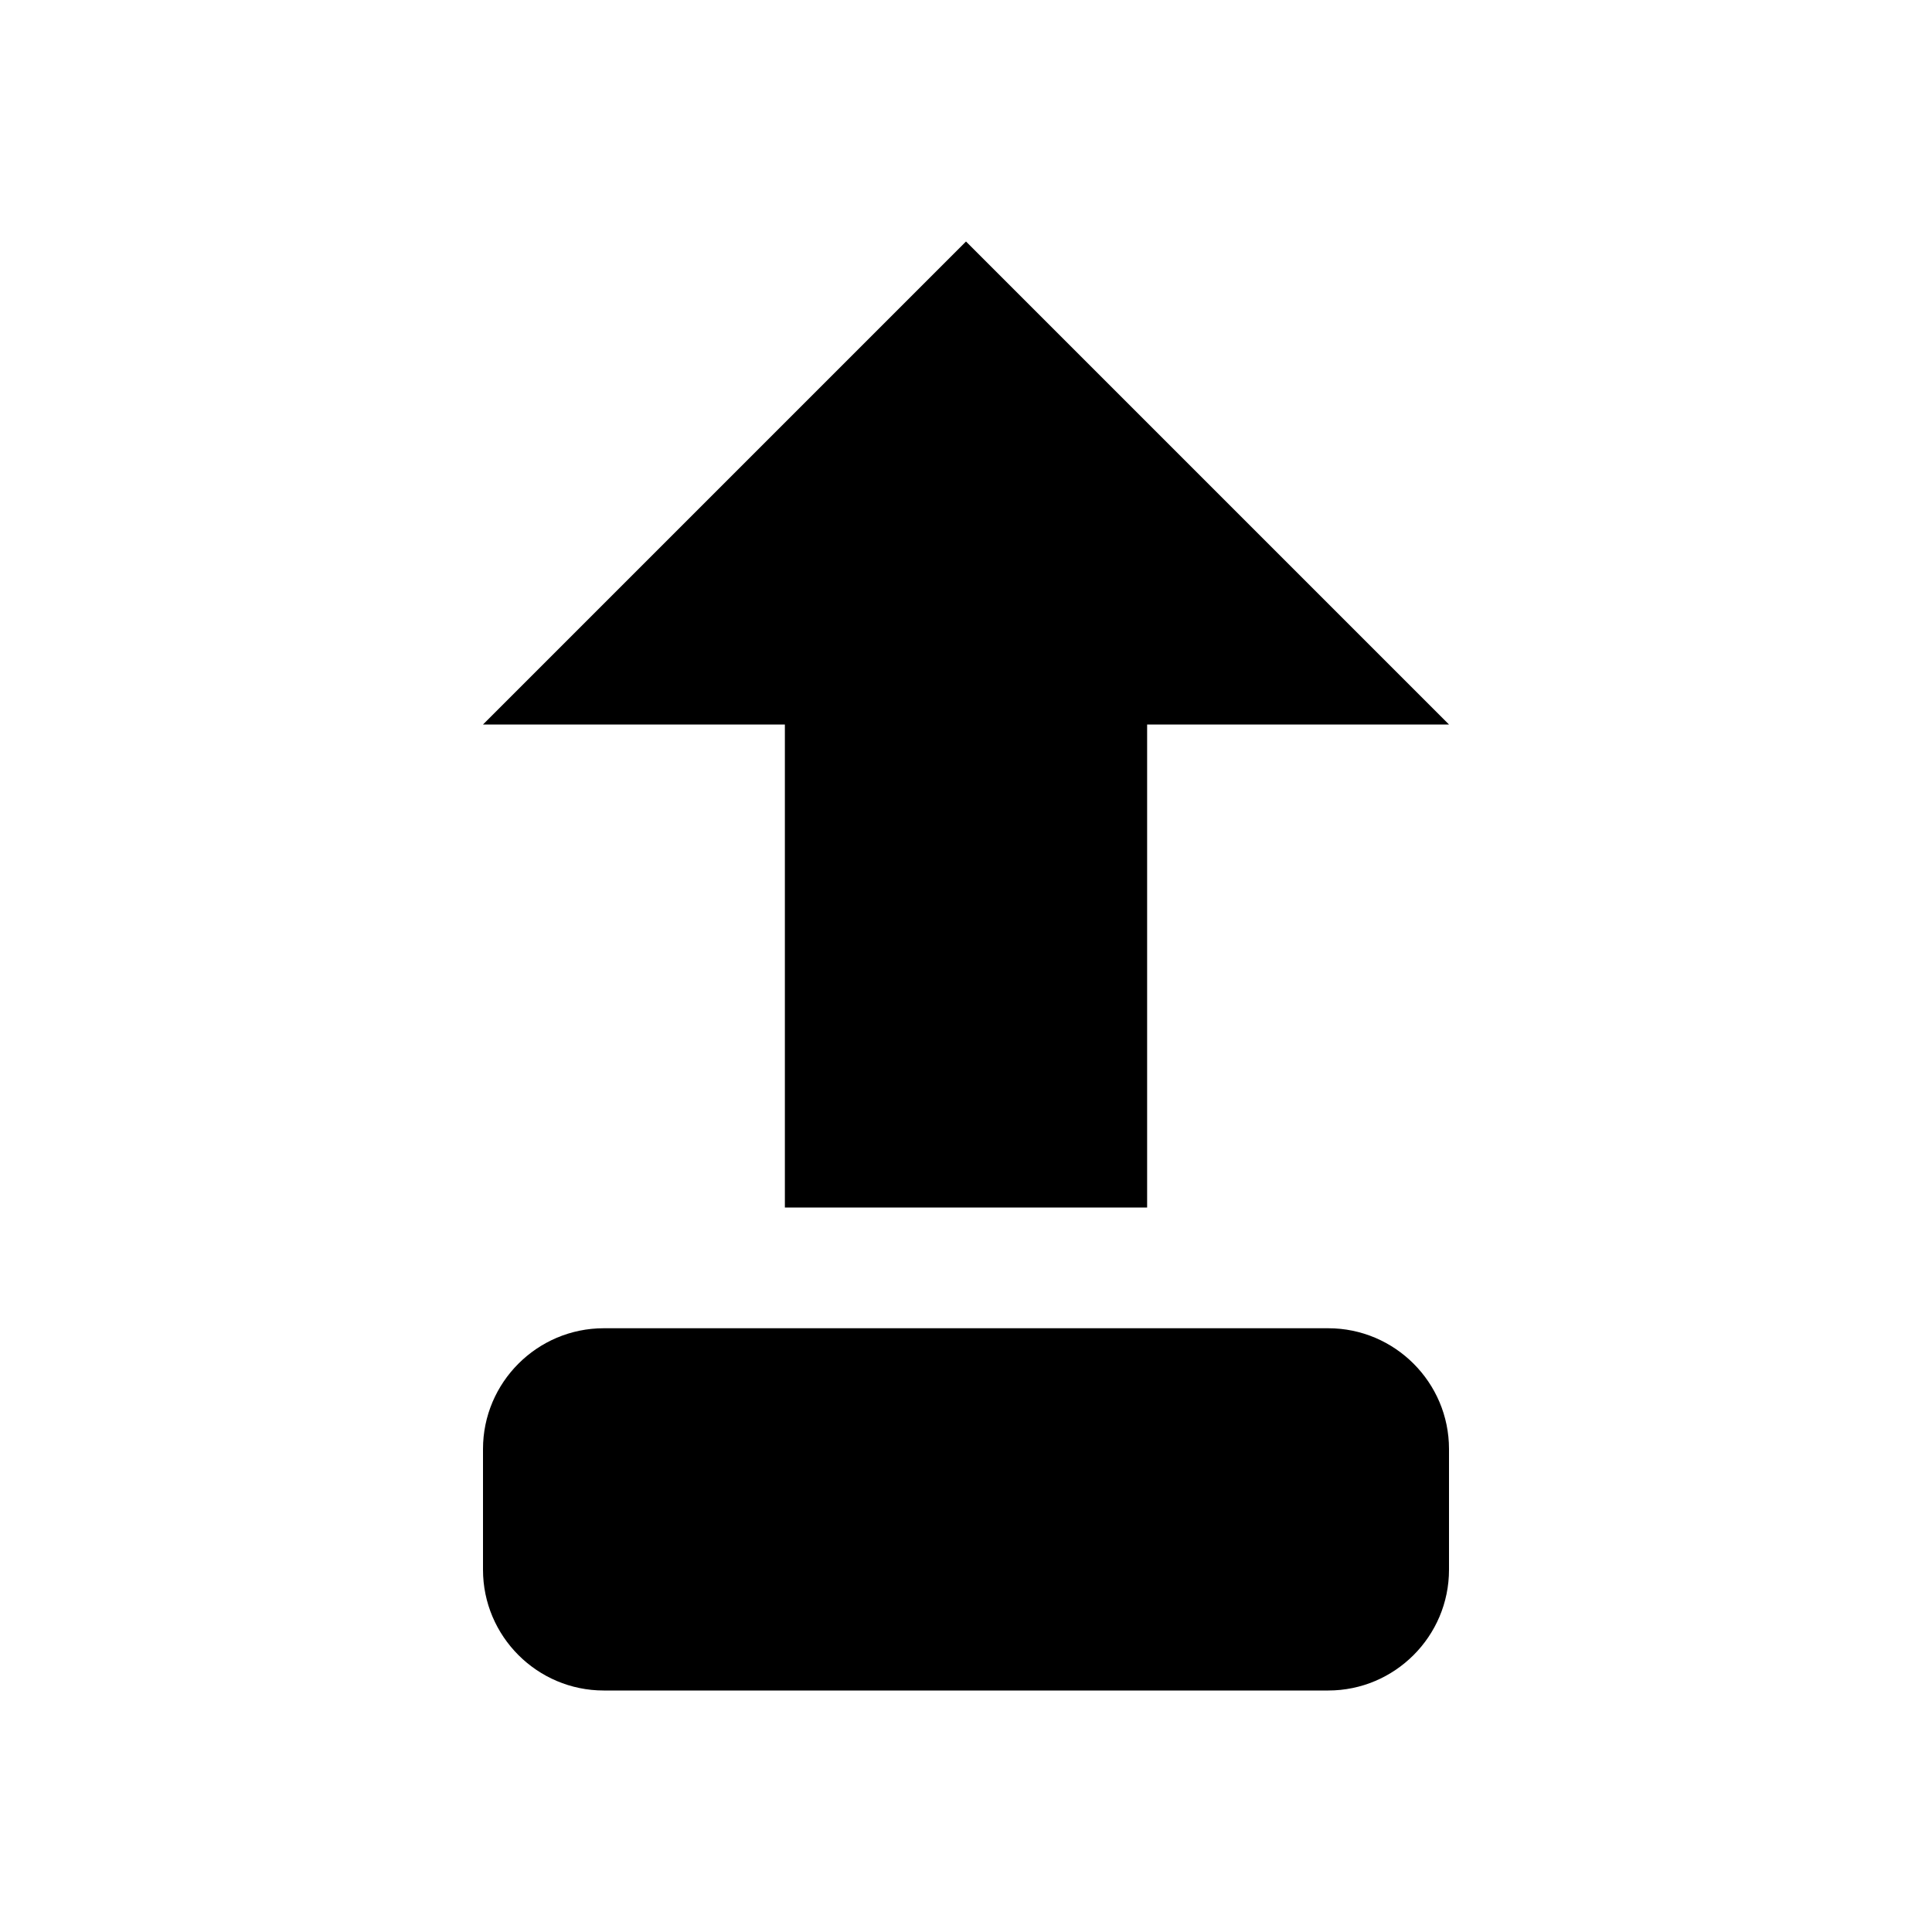
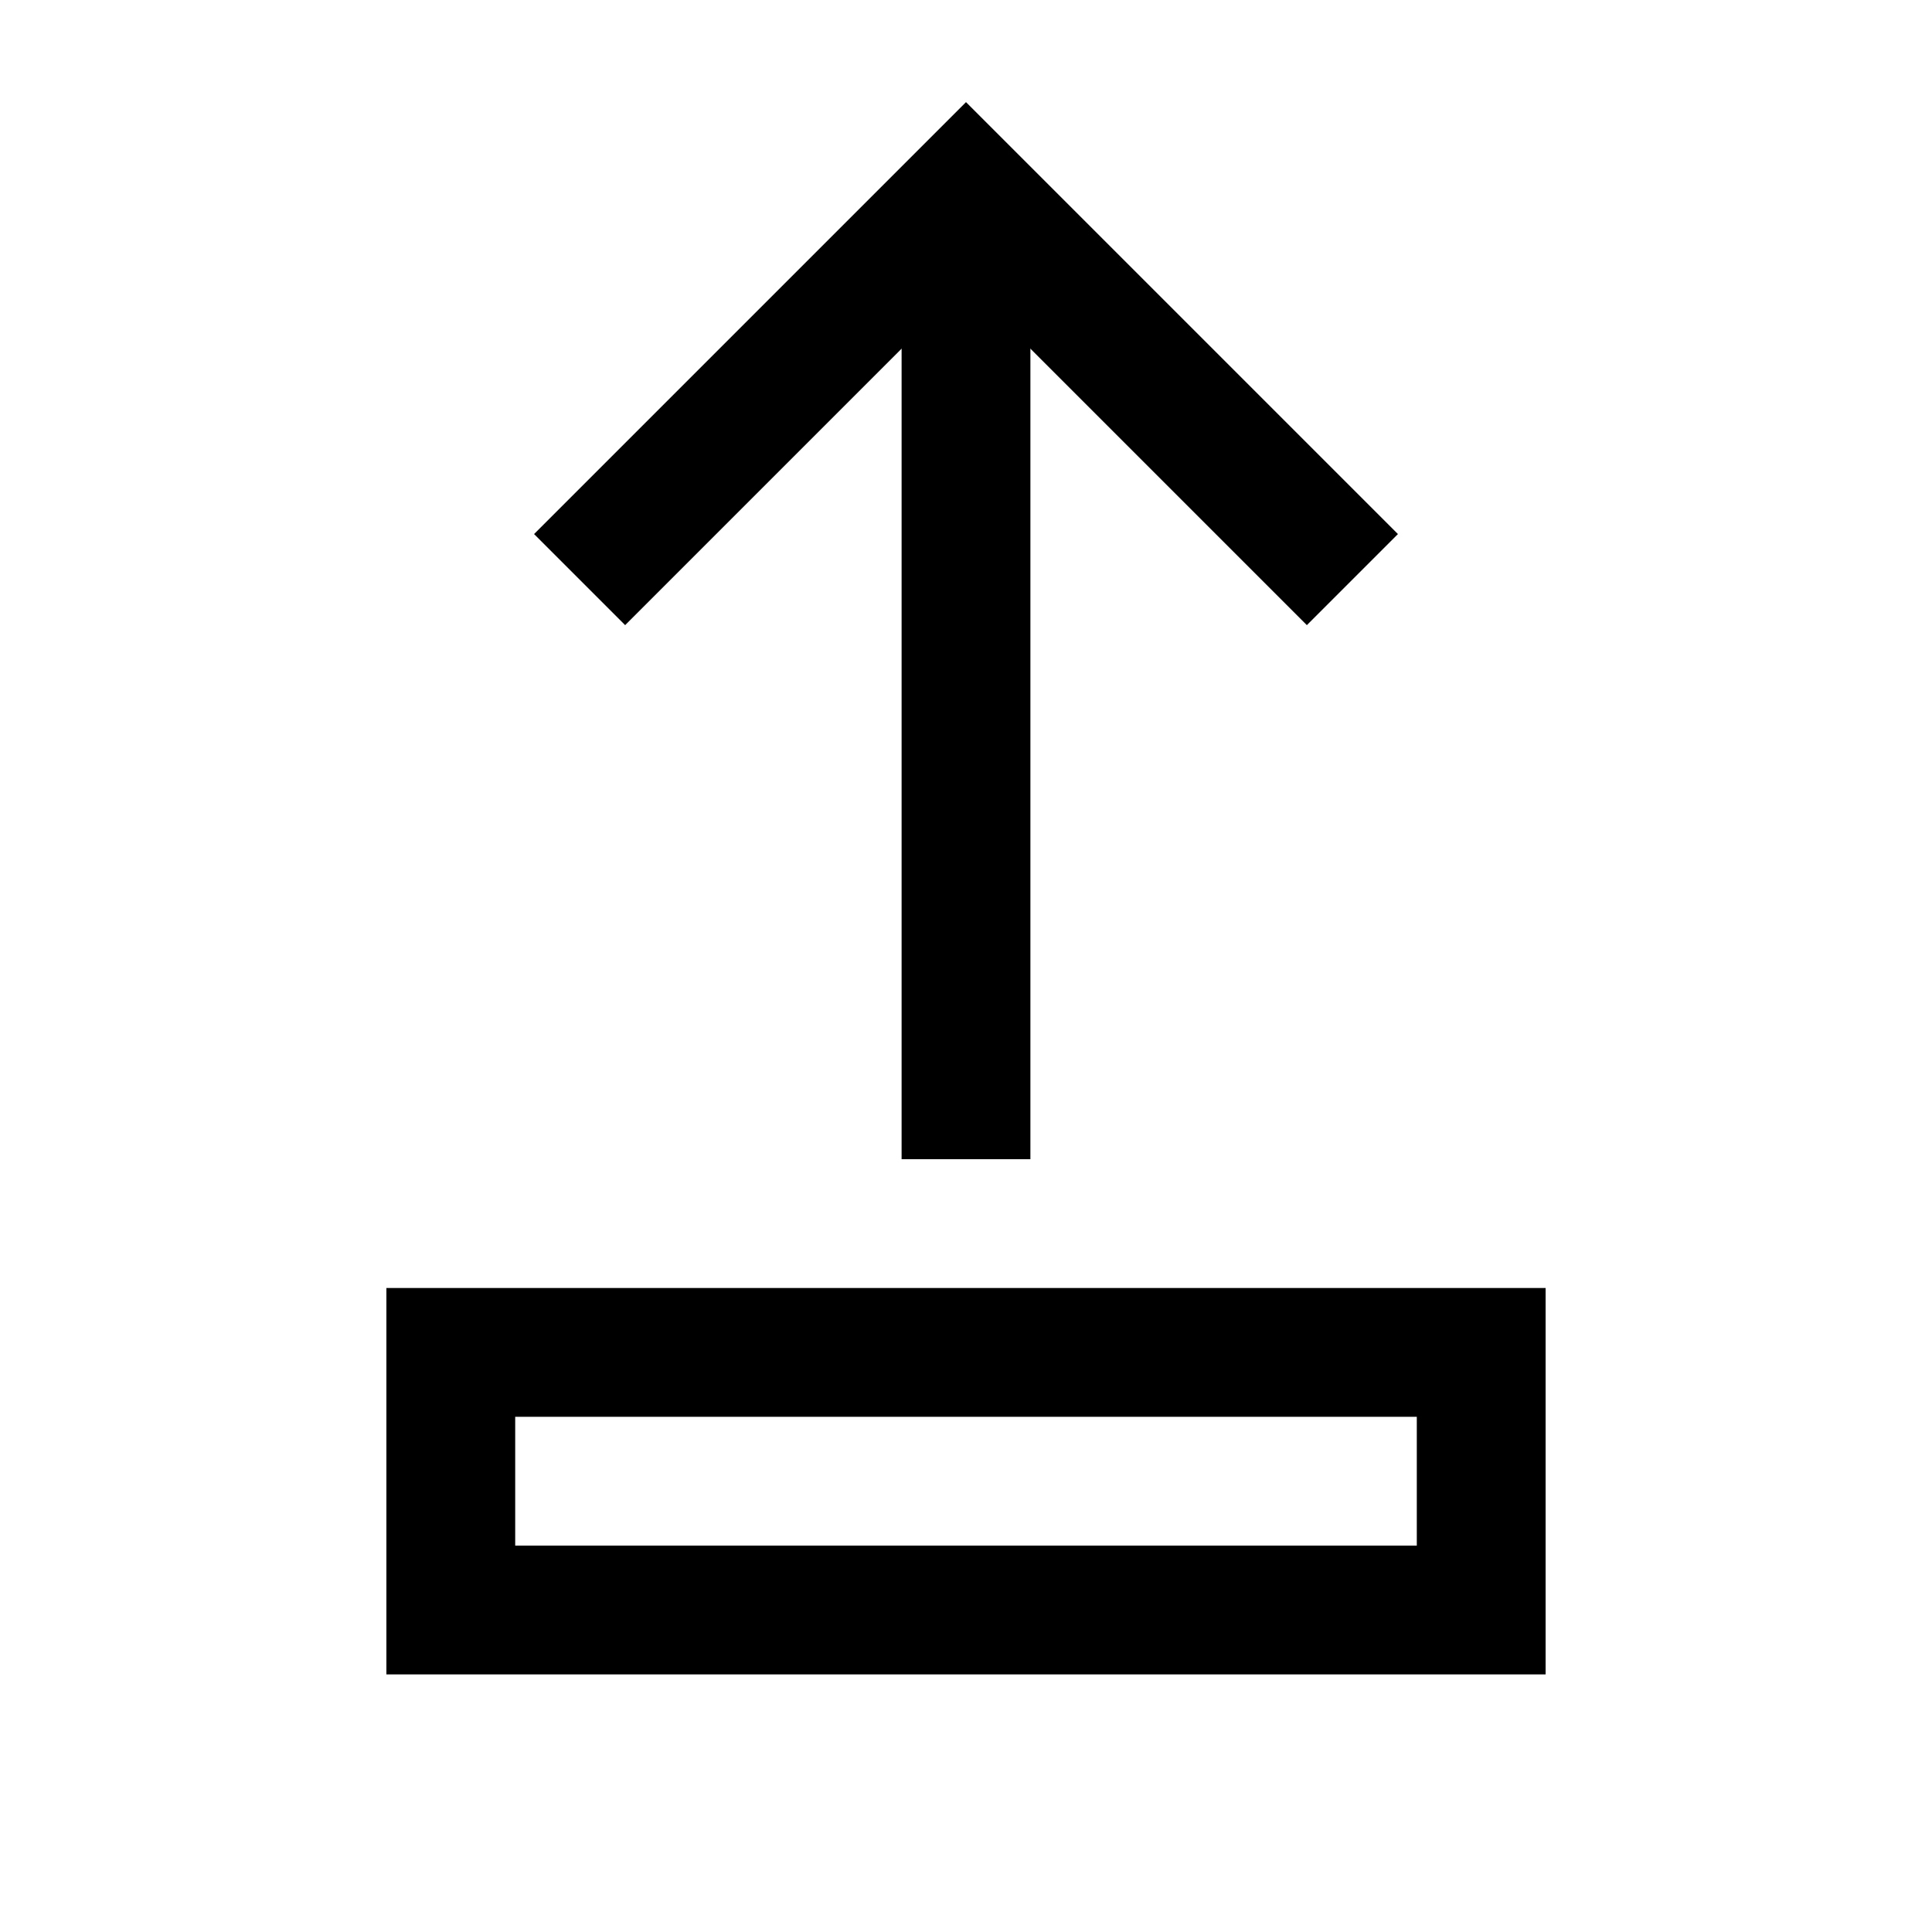
- <svg xmlns="http://www.w3.org/2000/svg" version="1.1" viewBox="0 0 16 16">
-   <path d="M 9.5 6 L 9.5 10 L 6.5 10 L 6.5 6 L 4 6 L 8 2 L 12 6 Z" />
-   <path d="M 12 13 C 12 13.551 11.551 14 11 14 L 5 14 C 4.449 14 4 13.551 4 13 L 4 12 C 4 11.449 4.449 11 5 11 L 11 11 C 11.551 11 12 11.449 12 12 Z" />
+ <svg xmlns="http://www.w3.org/2000/svg" version="1.1" viewBox="0 0 15 15">
+   <rect fill="none" stroke="black" x="3.5" y="10.5" width="8" height="2" />
+   <path fill="none" stroke="black" d="M 7.5 9 L 7.5 2" />
+   <path fill="none" stroke="black" d="M 10.5 4.5 L 7.5 1.5 L 4.5 4.5" />
</svg>
